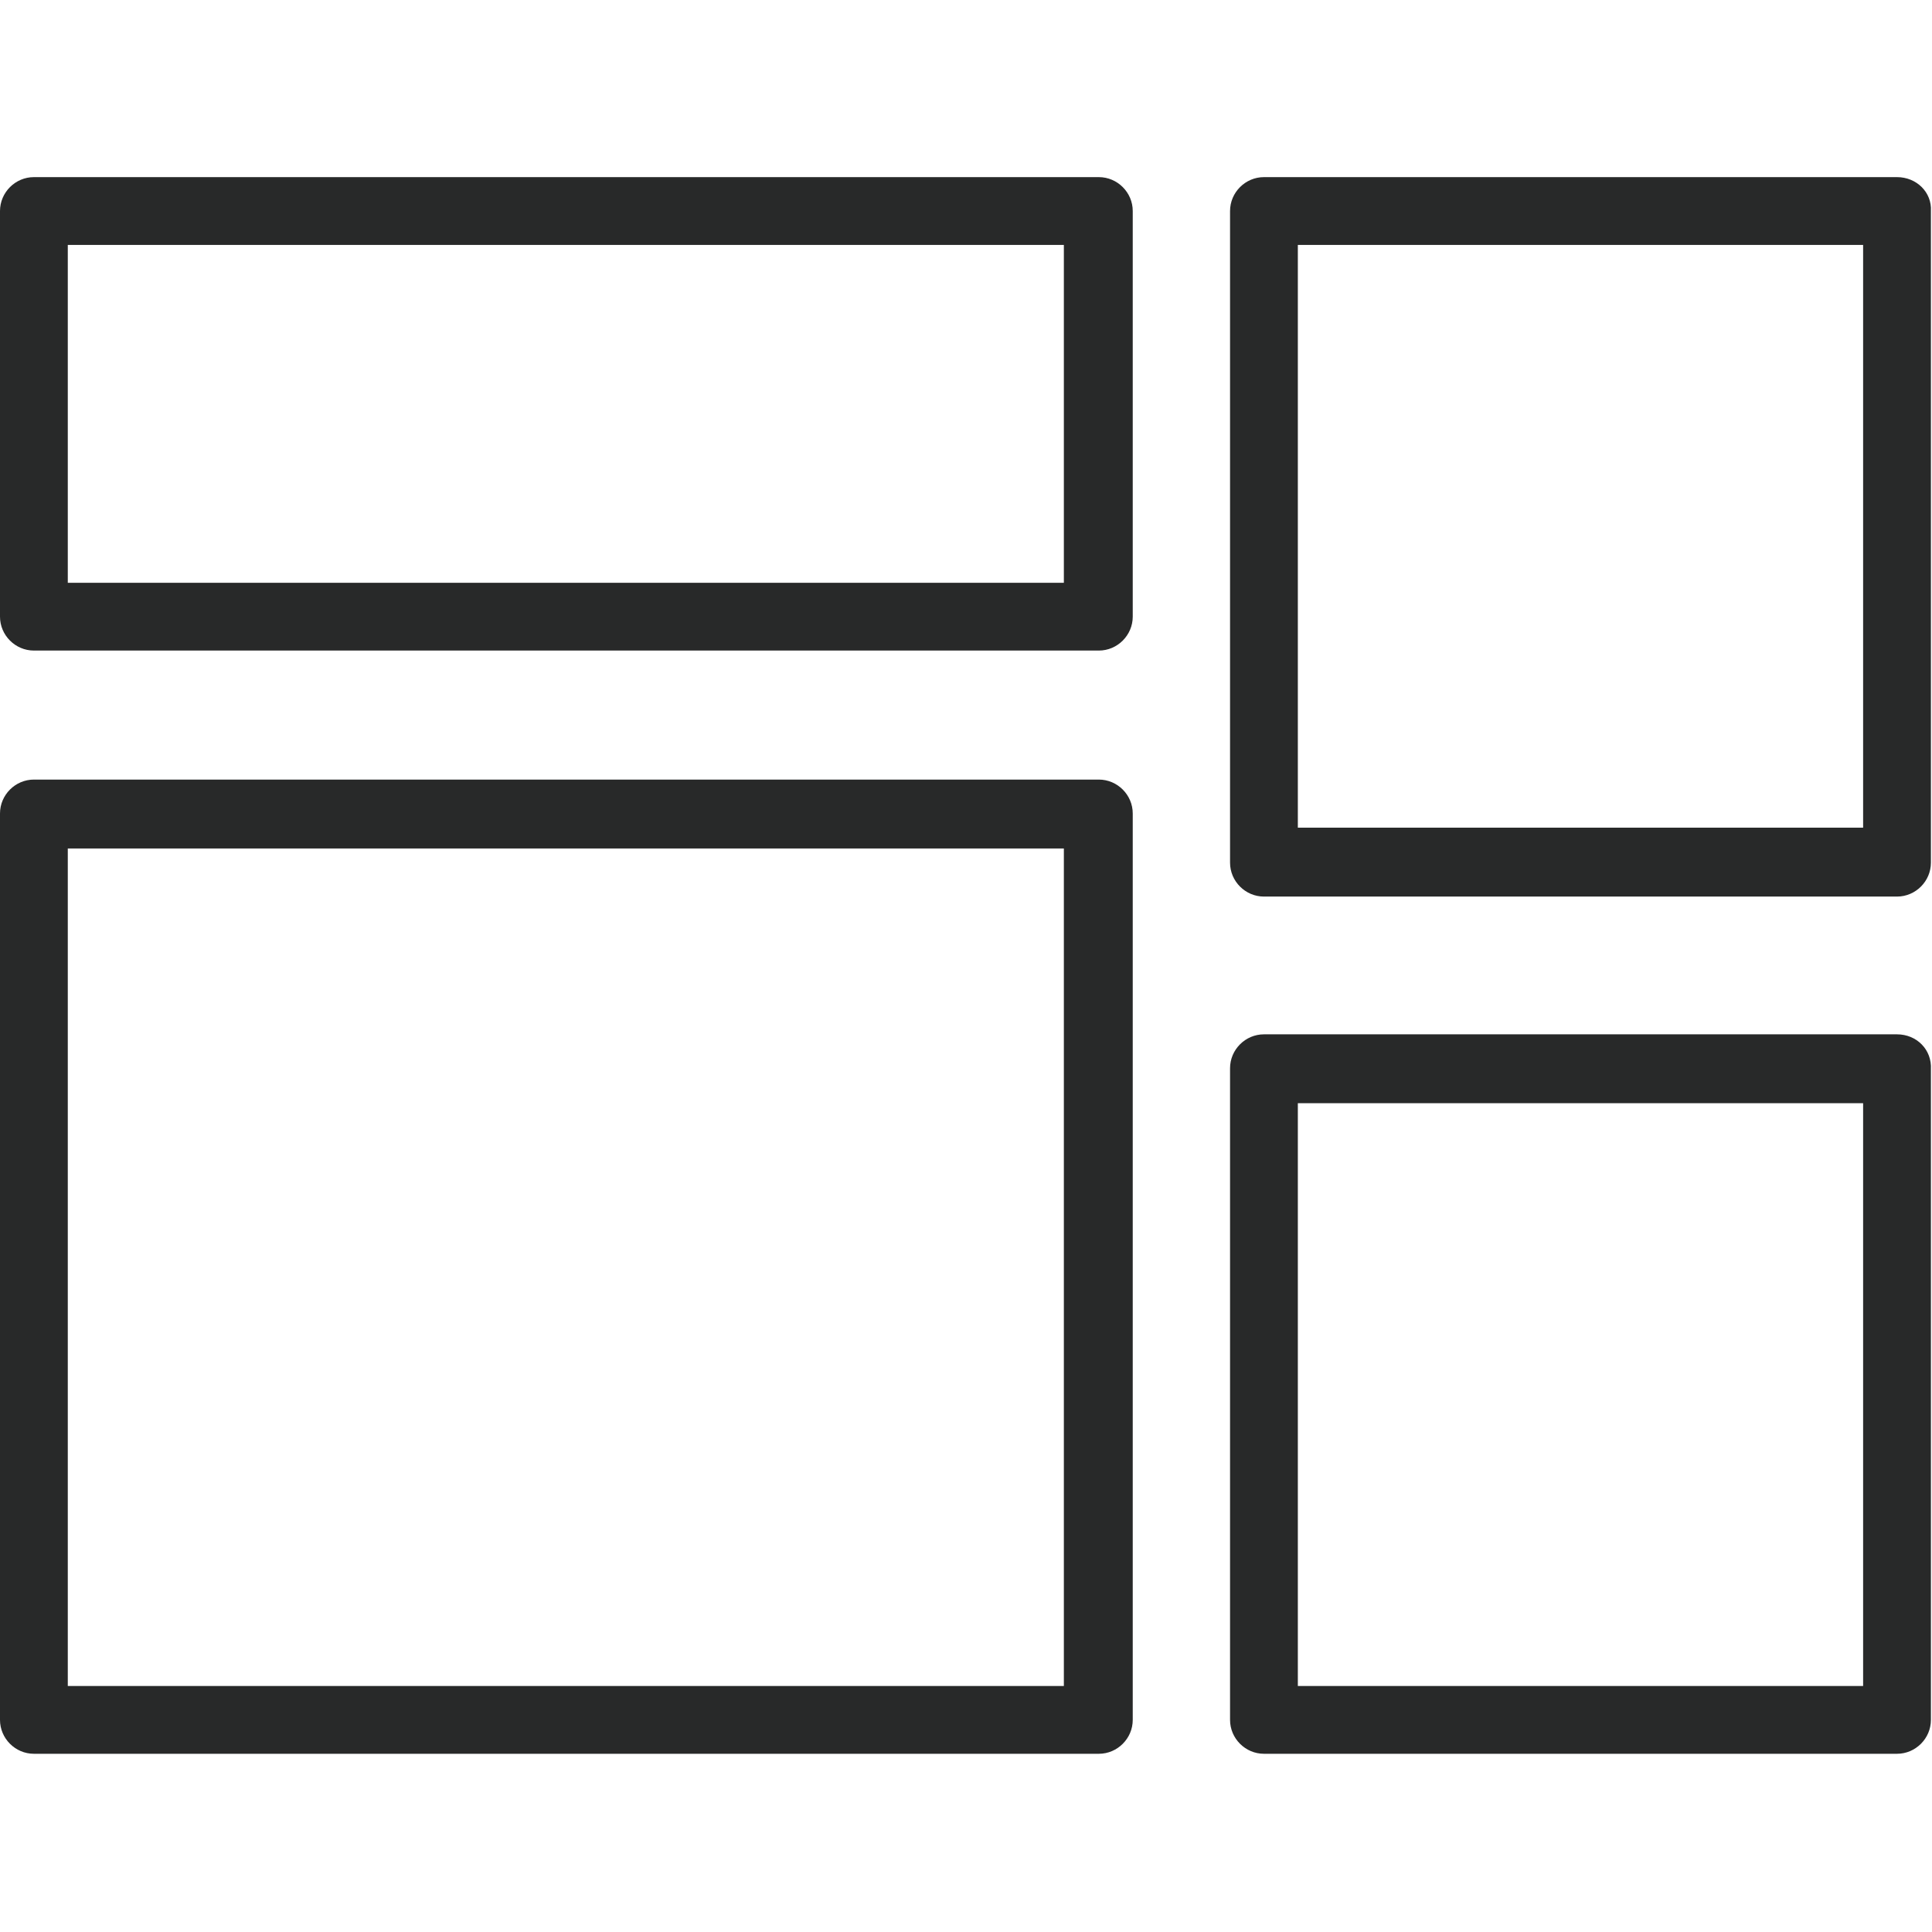
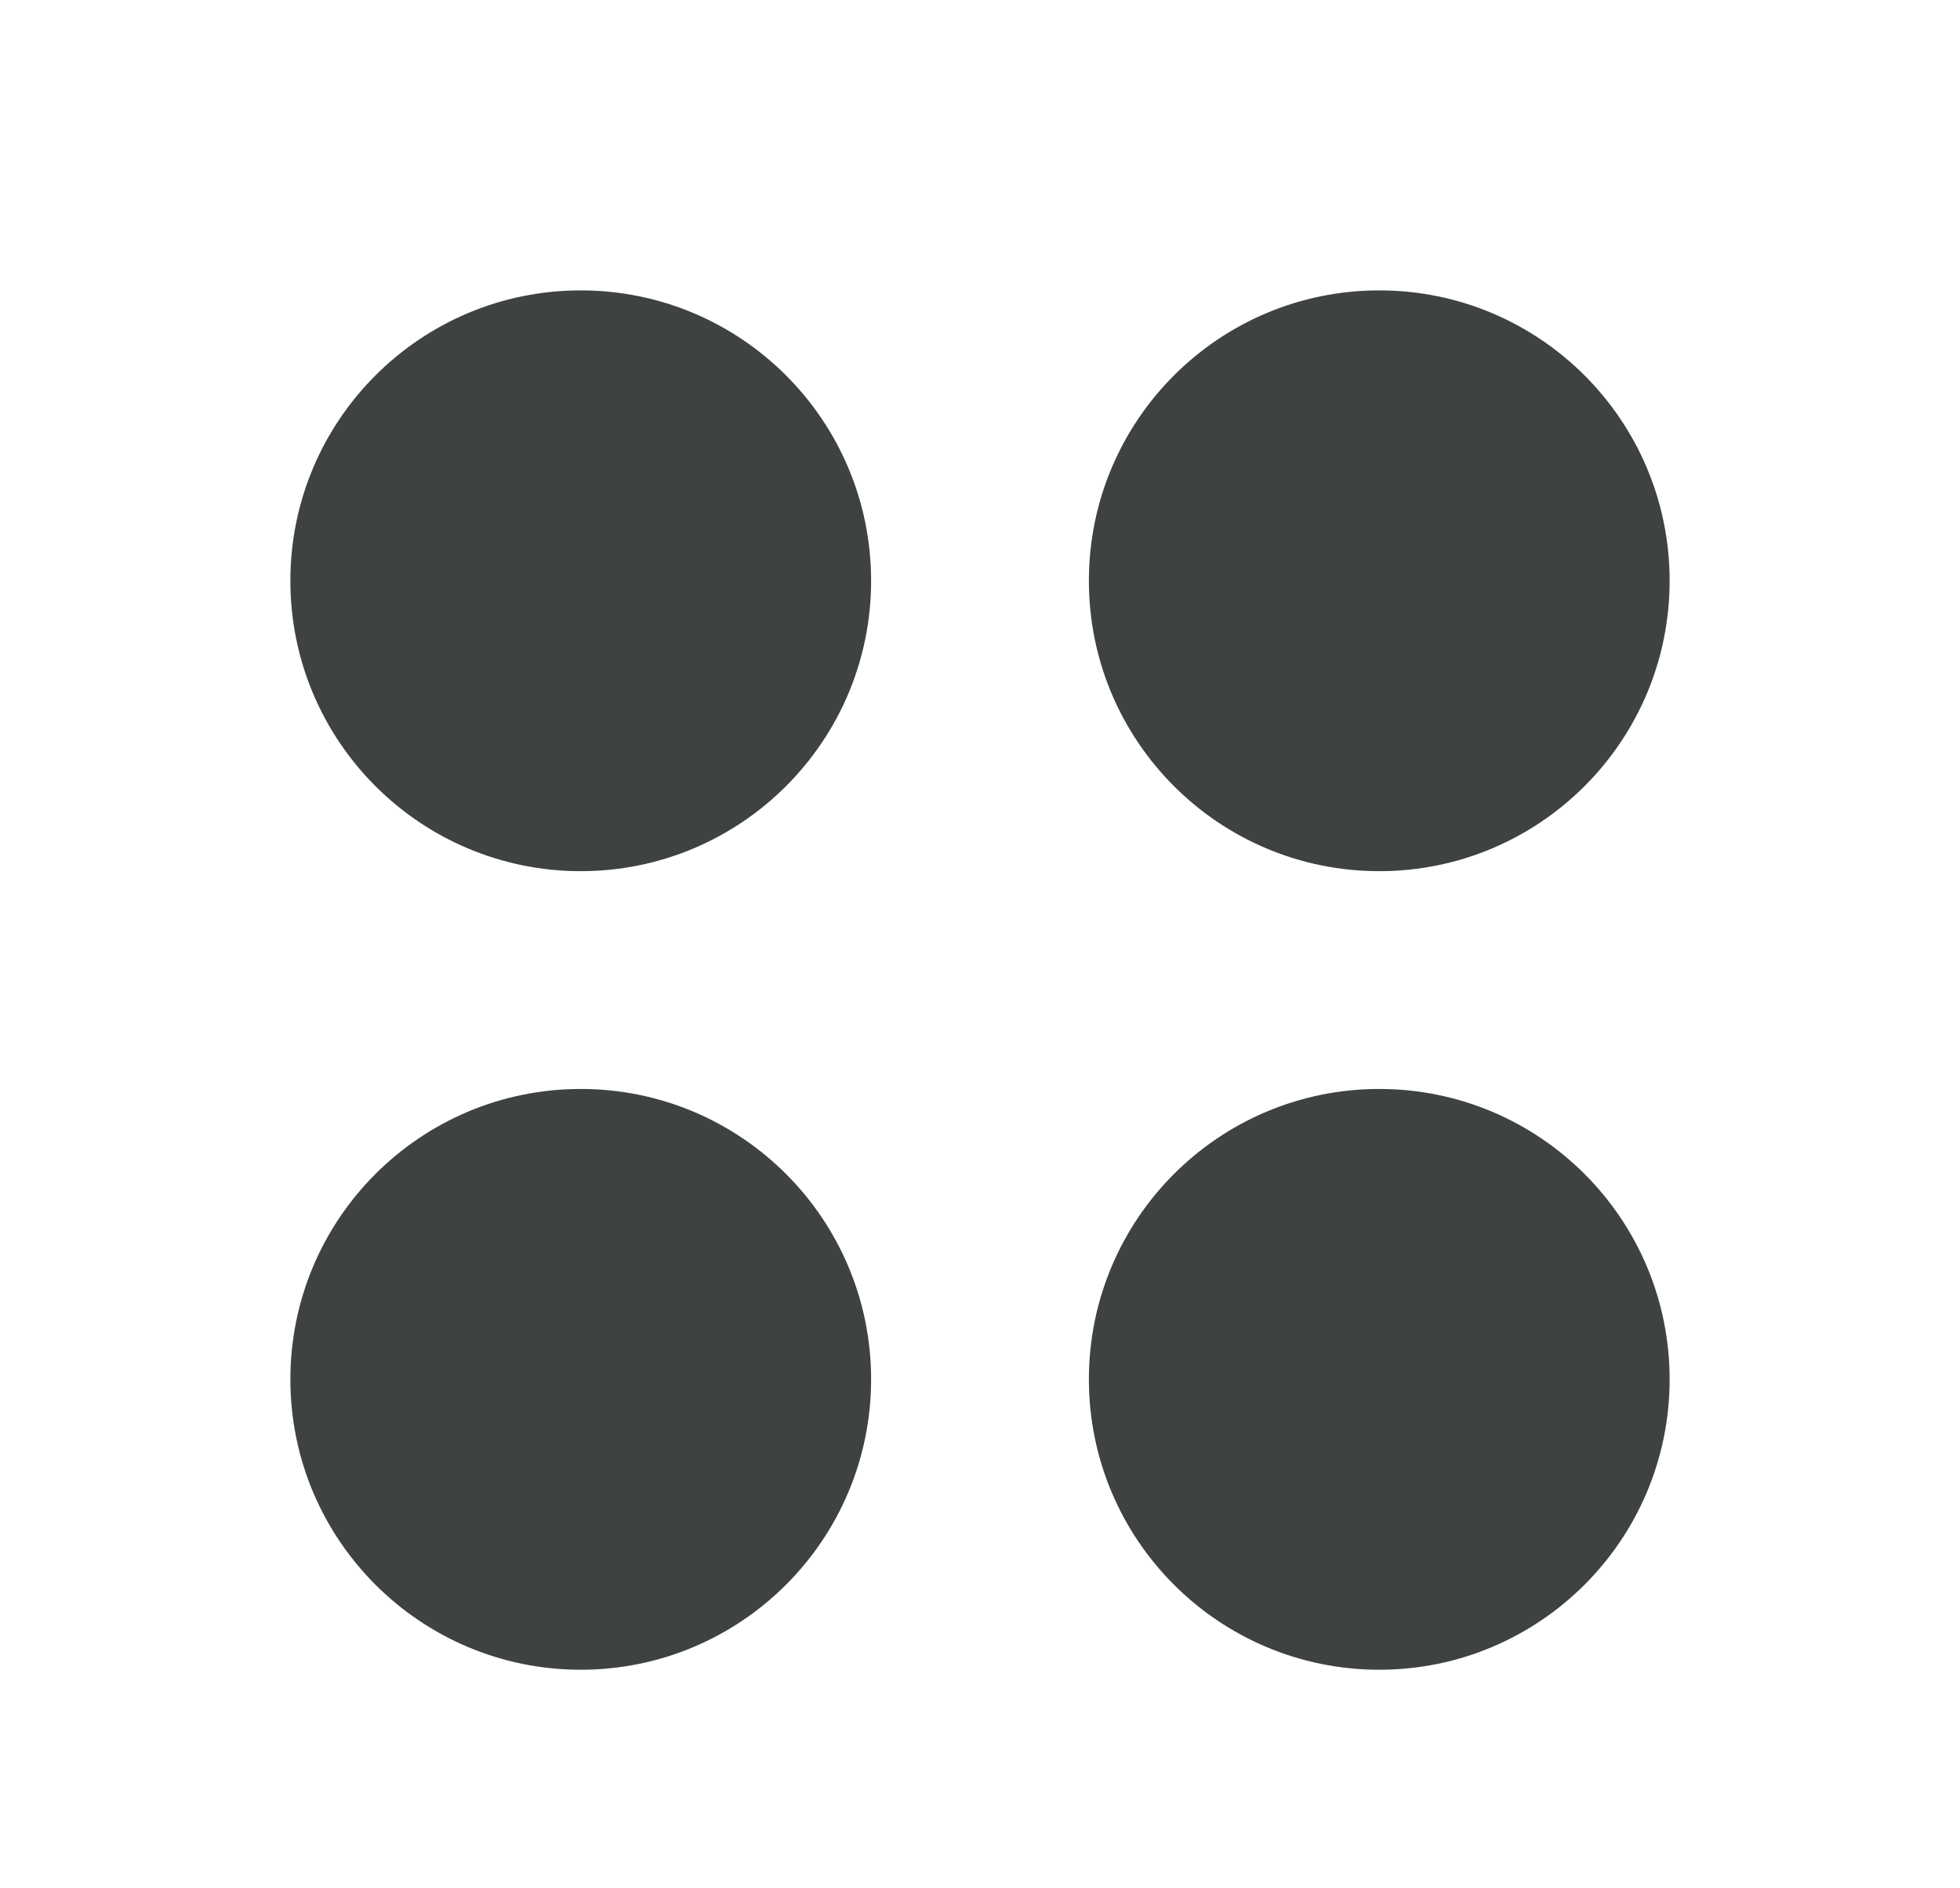
- <svg xmlns="http://www.w3.org/2000/svg" version="1.1" id="Lag_1" x="0px" y="0px" viewBox="0 0 176.7 176.7" style="enable-background:new 0 0 176.7 176.7;" xml:space="preserve">
-   <style type="text/css">
- 	.st0{fill:#282929;}
- </style>
-   <g>
-     <path class="st0" d="M100.5,16.2H3.1c-1.7,0-3.1,1.4-3.1,3.1v37.1c0,1.7,1.4,3.1,3.1,3.1h97.4c1.7,0,3.1-1.4,3.1-3.1V19.3   C103.6,17.6,102.2,16.2,100.5,16.2z M6.2,53.3V22.4h91.1v30.9H6.2z" />
-     <path class="st0" d="M173.5,16.2h-57.9c-1.7,0-3.1,1.4-3.1,3.1v59.6c0,1.7,1.4,3.1,3.1,3.1h57.9c1.7,0,3.1-1.4,3.1-3.1V19.3   C176.7,17.6,175.3,16.2,173.5,16.2z M170.4,22.4v53.3h-51.7V22.4H170.4z" />
-     <path class="st0" d="M173.5,94.6h-57.9c-1.7,0-3.1,1.4-3.1,3.1v59.6c0,1.7,1.4,3.1,3.1,3.1h57.9c1.7,0,3.1-1.4,3.1-3.1V97.8   C176.7,96,175.3,94.6,173.5,94.6z M170.4,100.9v53.3h-51.7v-53.3H170.4z" />
-     <path class="st0" d="M100.5,71.3H3.1c-1.7,0-3.1,1.4-3.1,3.1v82.9c0,1.7,1.4,3.1,3.1,3.1h97.4c1.7,0,3.1-1.4,3.1-3.1V74.4   C103.6,72.7,102.2,71.3,100.5,71.3z M6.2,154.2V77.6h91.1v76.6H6.2z" />
-   </g>
+ <svg xmlns="http://www.w3.org/2000/svg" width="27" height="26" viewBox="0 0 27 26" fill="none">
+   <circle cx="8" cy="8" r="4" fill="#3F433F" />
+   <circle cx="8" cy="19" r="4" fill="#3F433F" />
+   <circle cx="19" cy="8" r="4" fill="#3F433F" />
+   <circle cx="19" cy="19" r="4" fill="#3F433F" />
</svg>
